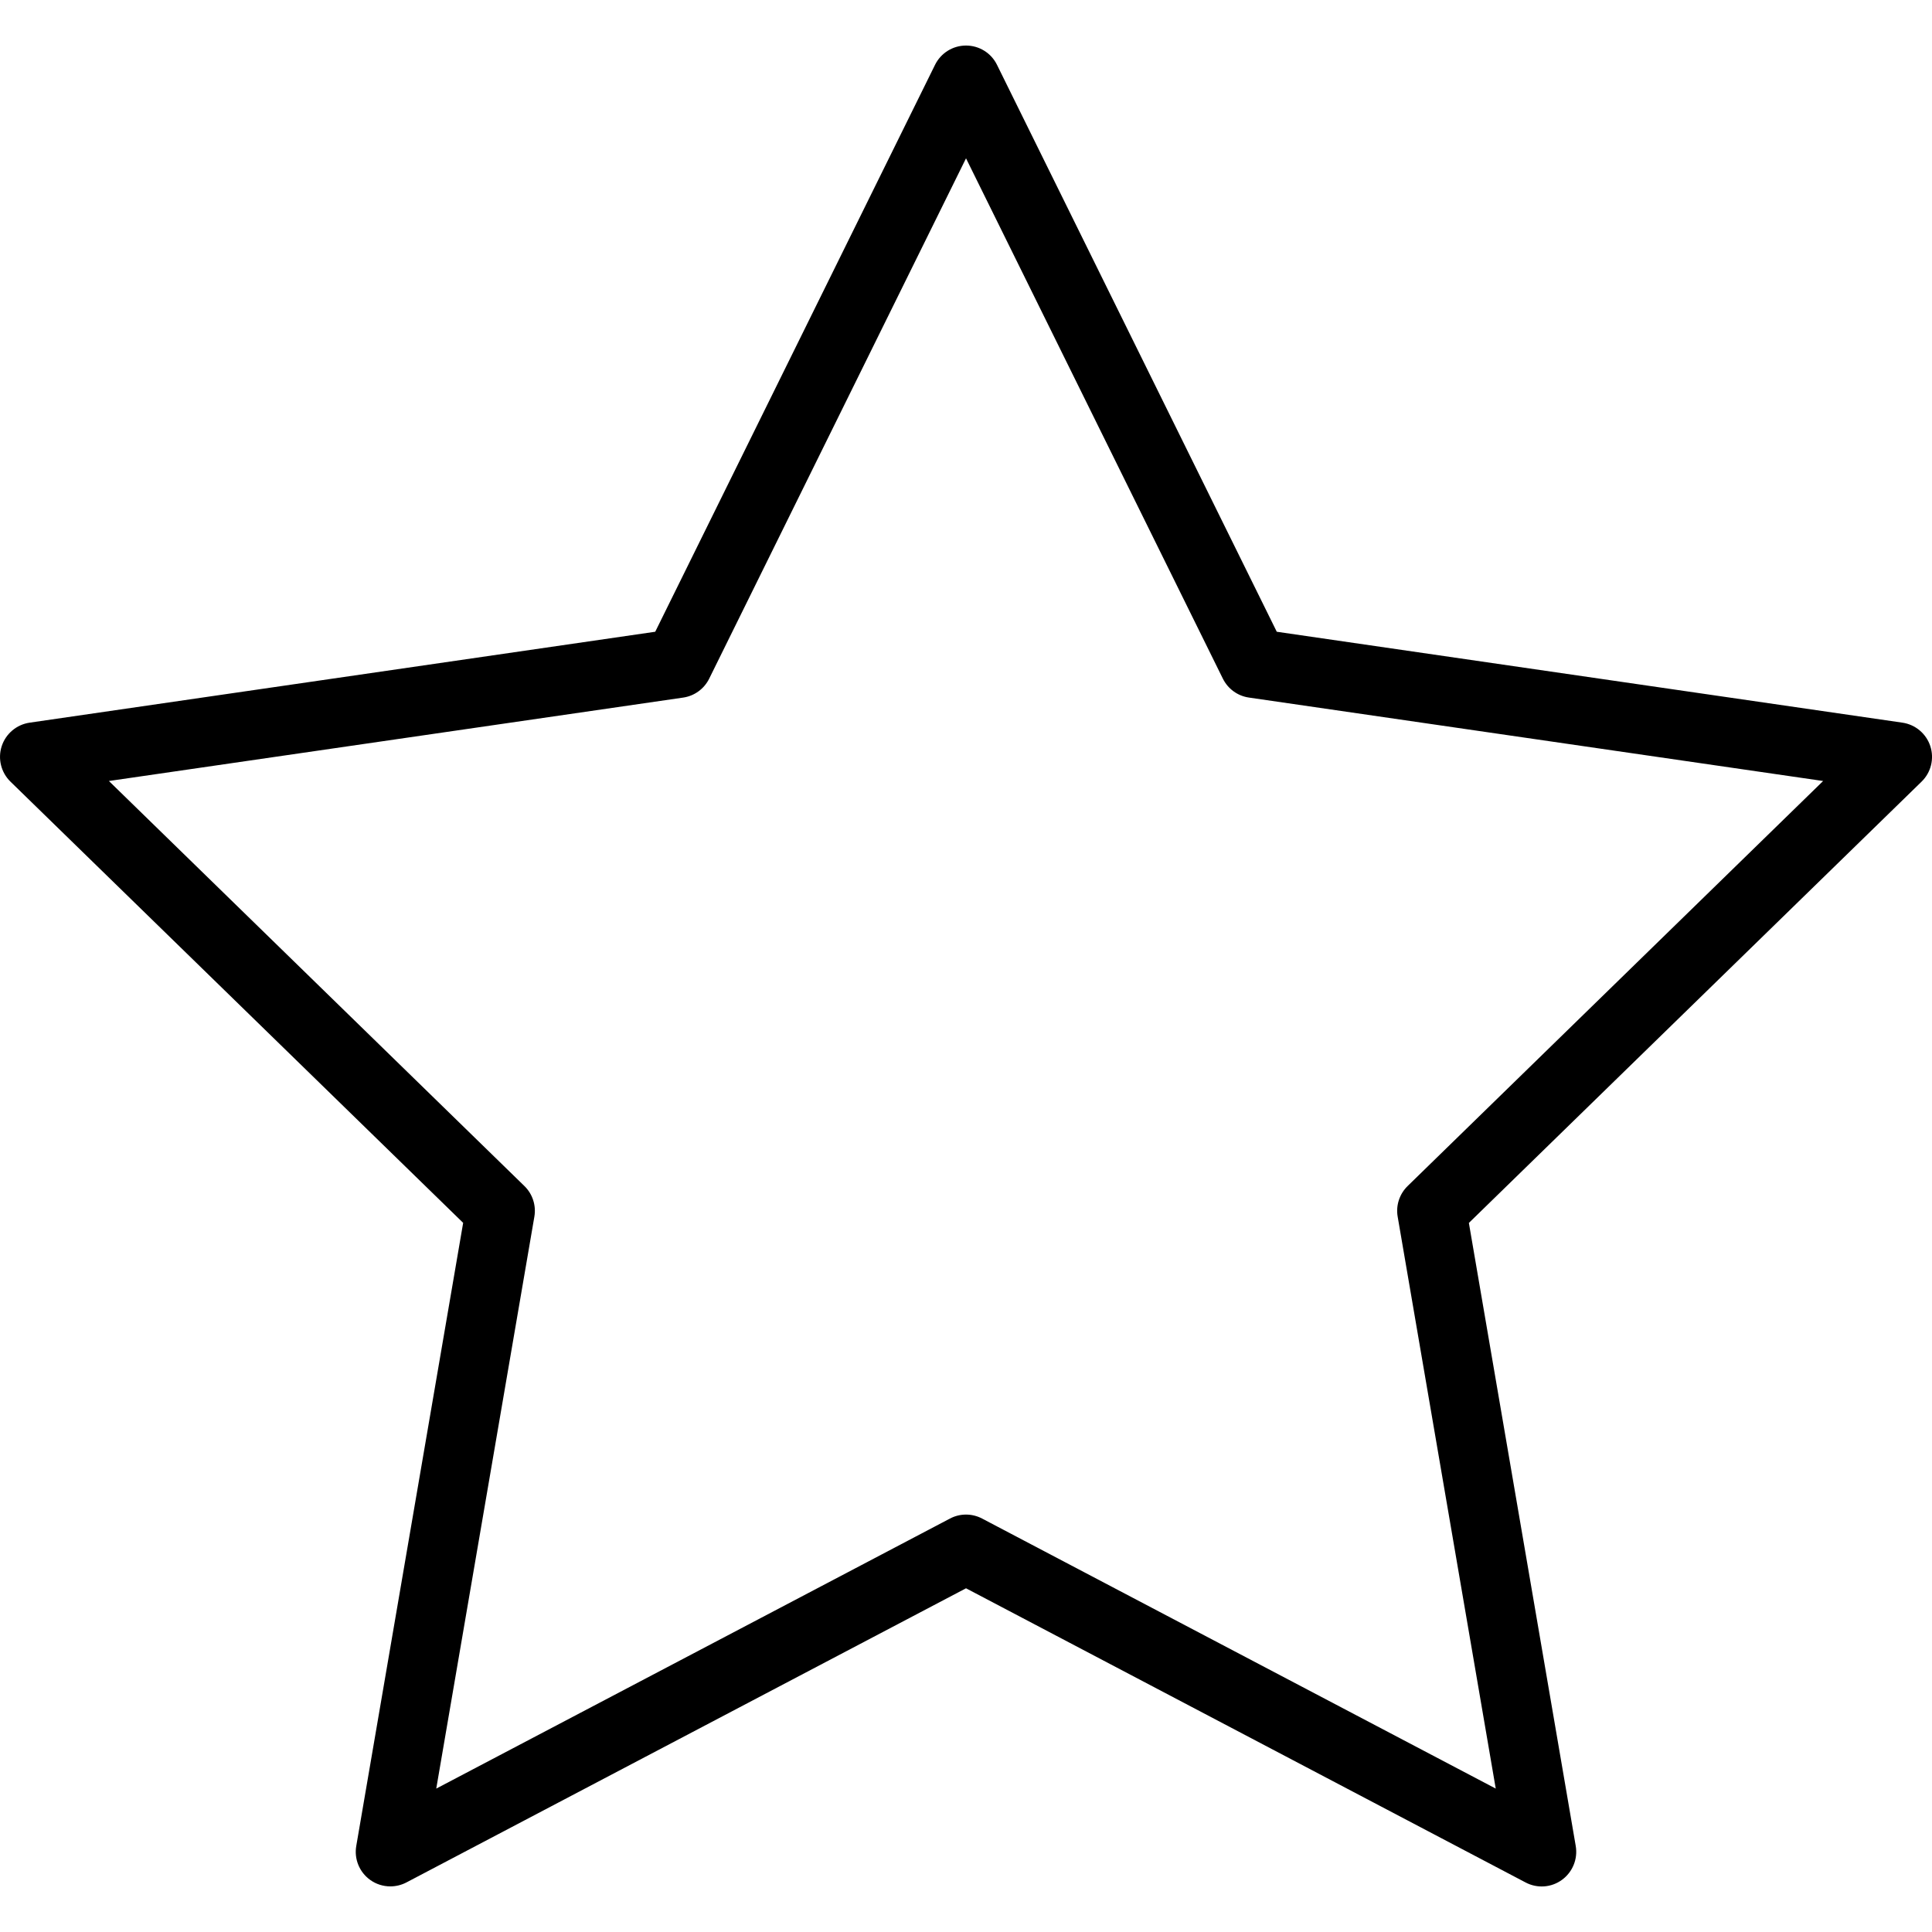
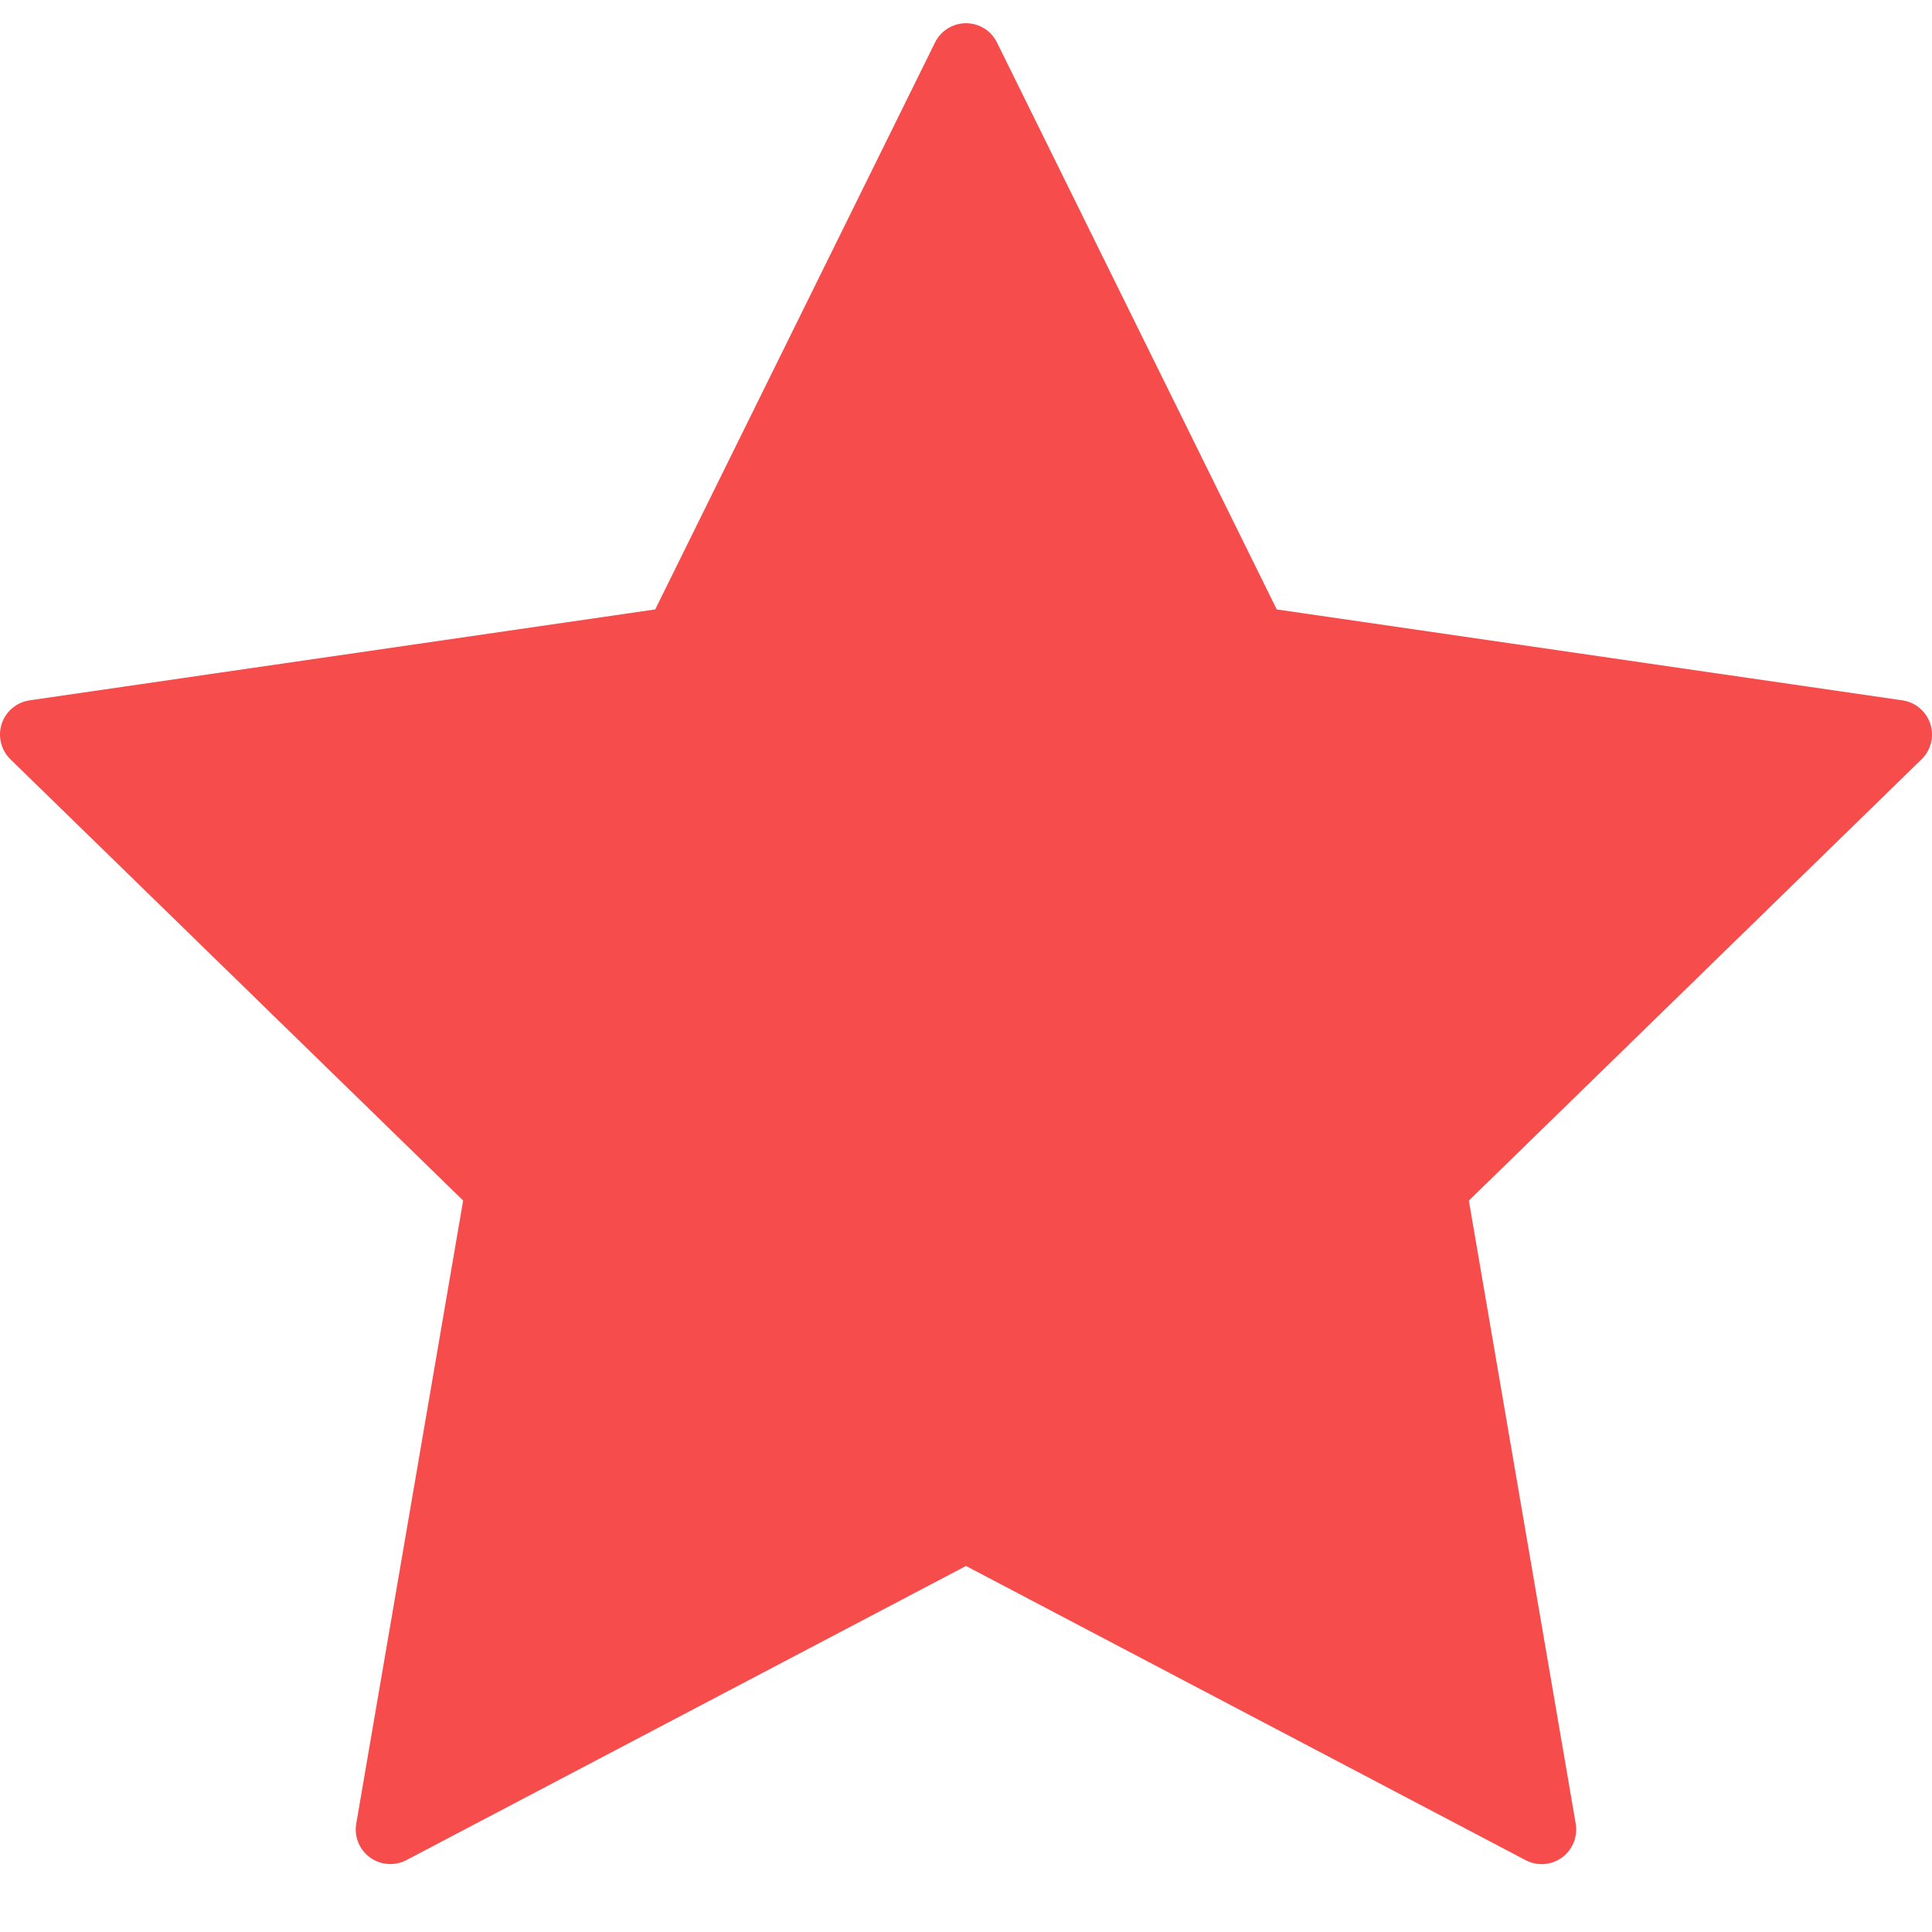
- <svg xmlns="http://www.w3.org/2000/svg" x="0px" y="0px" viewBox="0 0 55.867 55.867" style="enable-background:new 0 0 55.867 55.867;" xml:space="preserve">
-   <path d="M11.287,54.548c-0.207,0-0.414-0.064-0.588-0.191c-0.308-0.224-0.462-0.603-0.397-0.978l3.091-18.018L0.302,22.602  c-0.272-0.266-0.37-0.663-0.253-1.024c0.118-0.362,0.431-0.626,0.808-0.681l18.09-2.629l8.091-16.393  c0.168-0.342,0.516-0.558,0.896-0.558l0,0c0.381,0,0.729,0.216,0.896,0.558l8.09,16.393l18.091,2.629  c0.377,0.055,0.689,0.318,0.808,0.681c0.117,0.361,0.02,0.759-0.253,1.024L42.475,35.363l3.09,18.017  c0.064,0.375-0.09,0.754-0.397,0.978c-0.308,0.226-0.717,0.255-1.054,0.076l-16.18-8.506l-16.182,8.506  C11.606,54.51,11.446,54.548,11.287,54.548z M3.149,22.584l12.016,11.713c0.235,0.229,0.343,0.561,0.287,0.885L12.615,51.72  l14.854-7.808c0.291-0.154,0.638-0.154,0.931,0l14.852,7.808l-2.836-16.538c-0.056-0.324,0.052-0.655,0.287-0.885l12.016-11.713  l-16.605-2.413c-0.326-0.047-0.607-0.252-0.753-0.547L27.934,4.578l-7.427,15.047c-0.146,0.295-0.427,0.5-0.753,0.547L3.149,22.584z  " />
+ <svg xmlns="http://www.w3.org/2000/svg" version="1.1" fill="#f64c4c" x="0px" y="0px" width="2267.721px" height="2267.721px" viewBox="0 0 2267.721 2267.721" enable-background="new 0 0 2267.721 2267.721" xml:space="preserve">
+   <path fill="#f64c4c" stroke-miterlimit="10" d="M1133.86,130.36c0,0-303.5,556-315.5,568s-176,84-176,84  s-208,32-220,36s-188,0-188,0l-164,56l531.75,524l-147.75,736l679.5-328l668.5,328l-112-736l540-536l-740-124L1133.86,130.36z" />
+   <path fill="#f64c4c" stroke-miterlimit="10" d="M458.132,2187.975c-8.402,0-16.805-2.598-23.867-7.752  c-12.503-9.092-18.753-24.477-16.115-39.699l125.468-731.375L12.235,891.241c-11.041-10.797-15.019-26.912-10.27-41.565  c4.79-14.694,17.495-25.41,32.798-27.643l734.299-106.715l328.425-665.415c6.819-13.883,20.945-22.65,36.37-22.65l0,0  c15.465,0,29.591,8.768,36.37,22.65l328.384,665.415l734.339,106.715c15.304,2.232,27.968,12.908,32.798,27.643  c4.75,14.653,0.813,30.809-10.27,41.565l-531.382,517.988l125.428,731.336c2.598,15.223-3.653,30.605-16.115,39.699  c-12.502,9.174-29.104,10.35-42.783,3.084l-656.769-345.27l-656.851,345.27C471.081,2186.434,464.586,2187.975,458.132,2187.975z   M127.799,890.511l487.747,475.449c9.539,9.295,13.923,22.771,11.649,35.924l-115.158,671.301l602.945-316.938  c11.812-6.252,25.897-6.252,37.79,0l602.864,316.938l-115.117-671.301c-2.273-13.152,2.11-26.588,11.649-35.924l487.746-475.449  l-674.021-97.947c-13.232-1.908-24.639-10.229-30.564-22.203l-301.473-610.738L832.385,770.401  c-5.926,11.975-17.332,20.296-30.565,22.204L127.799,890.511z" />
+   <path fill="#f64c4c" stroke-miterlimit="10" d="M1034.36,914.36" />
</svg>
